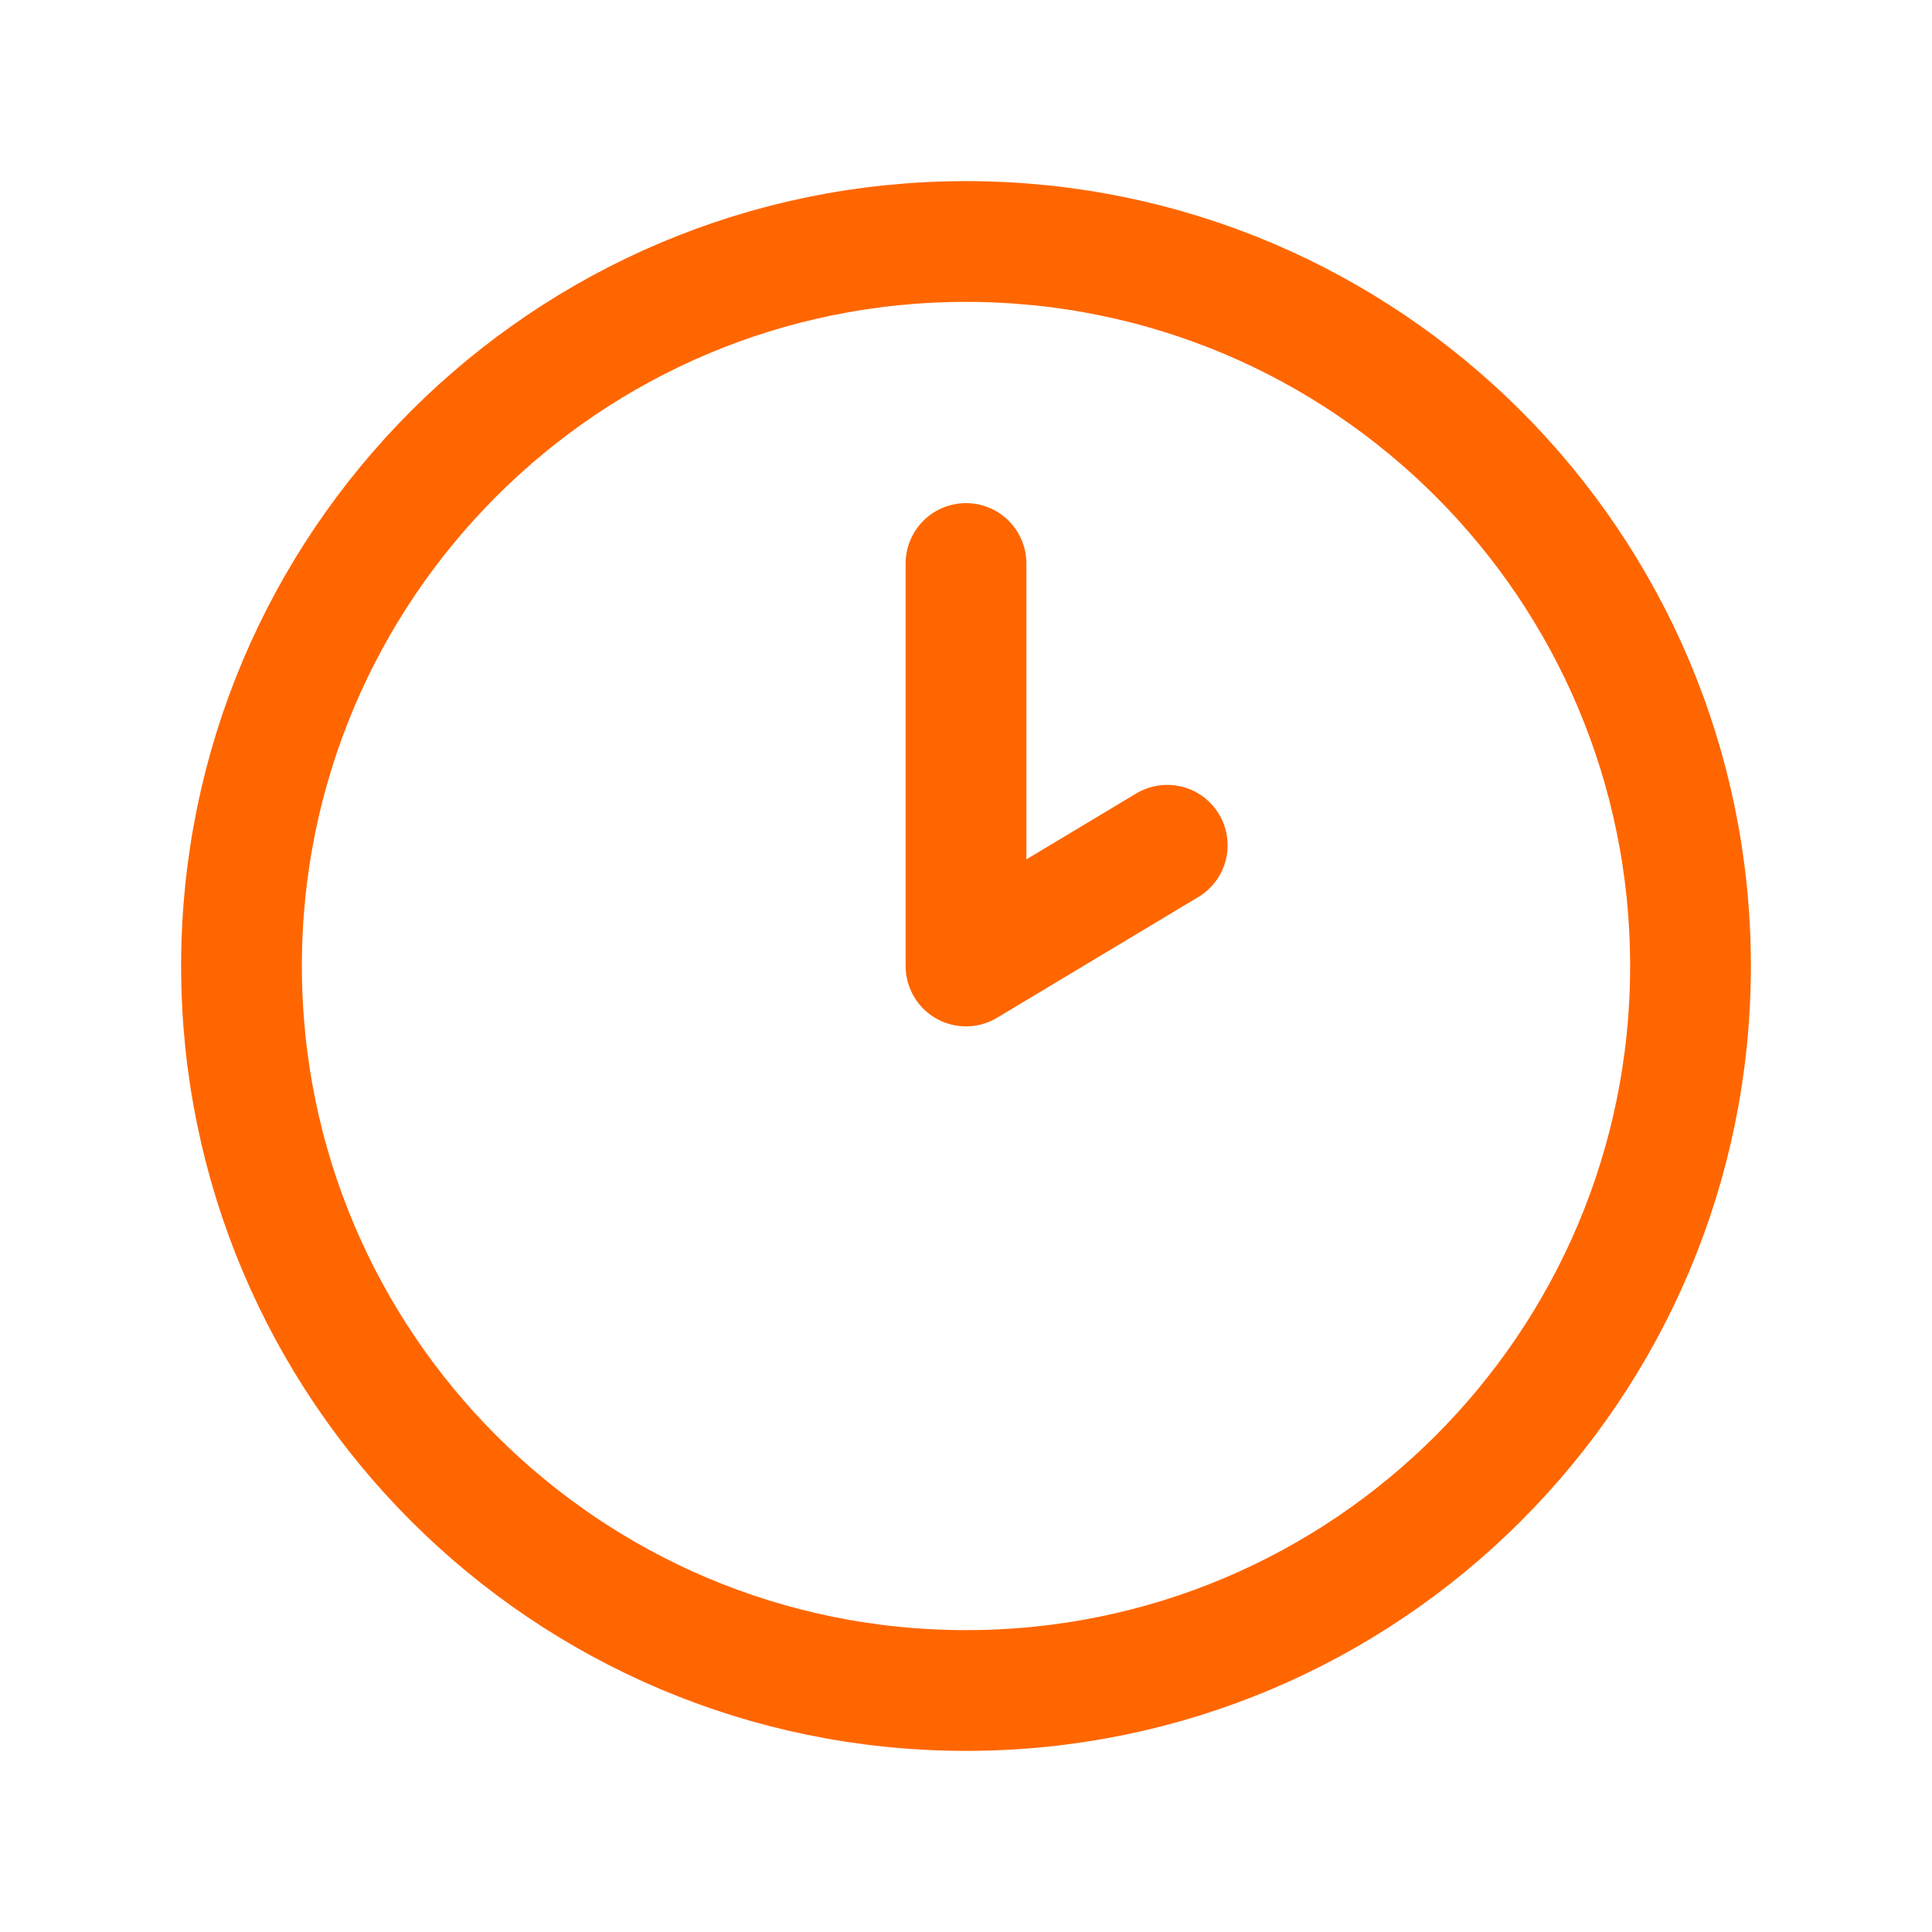
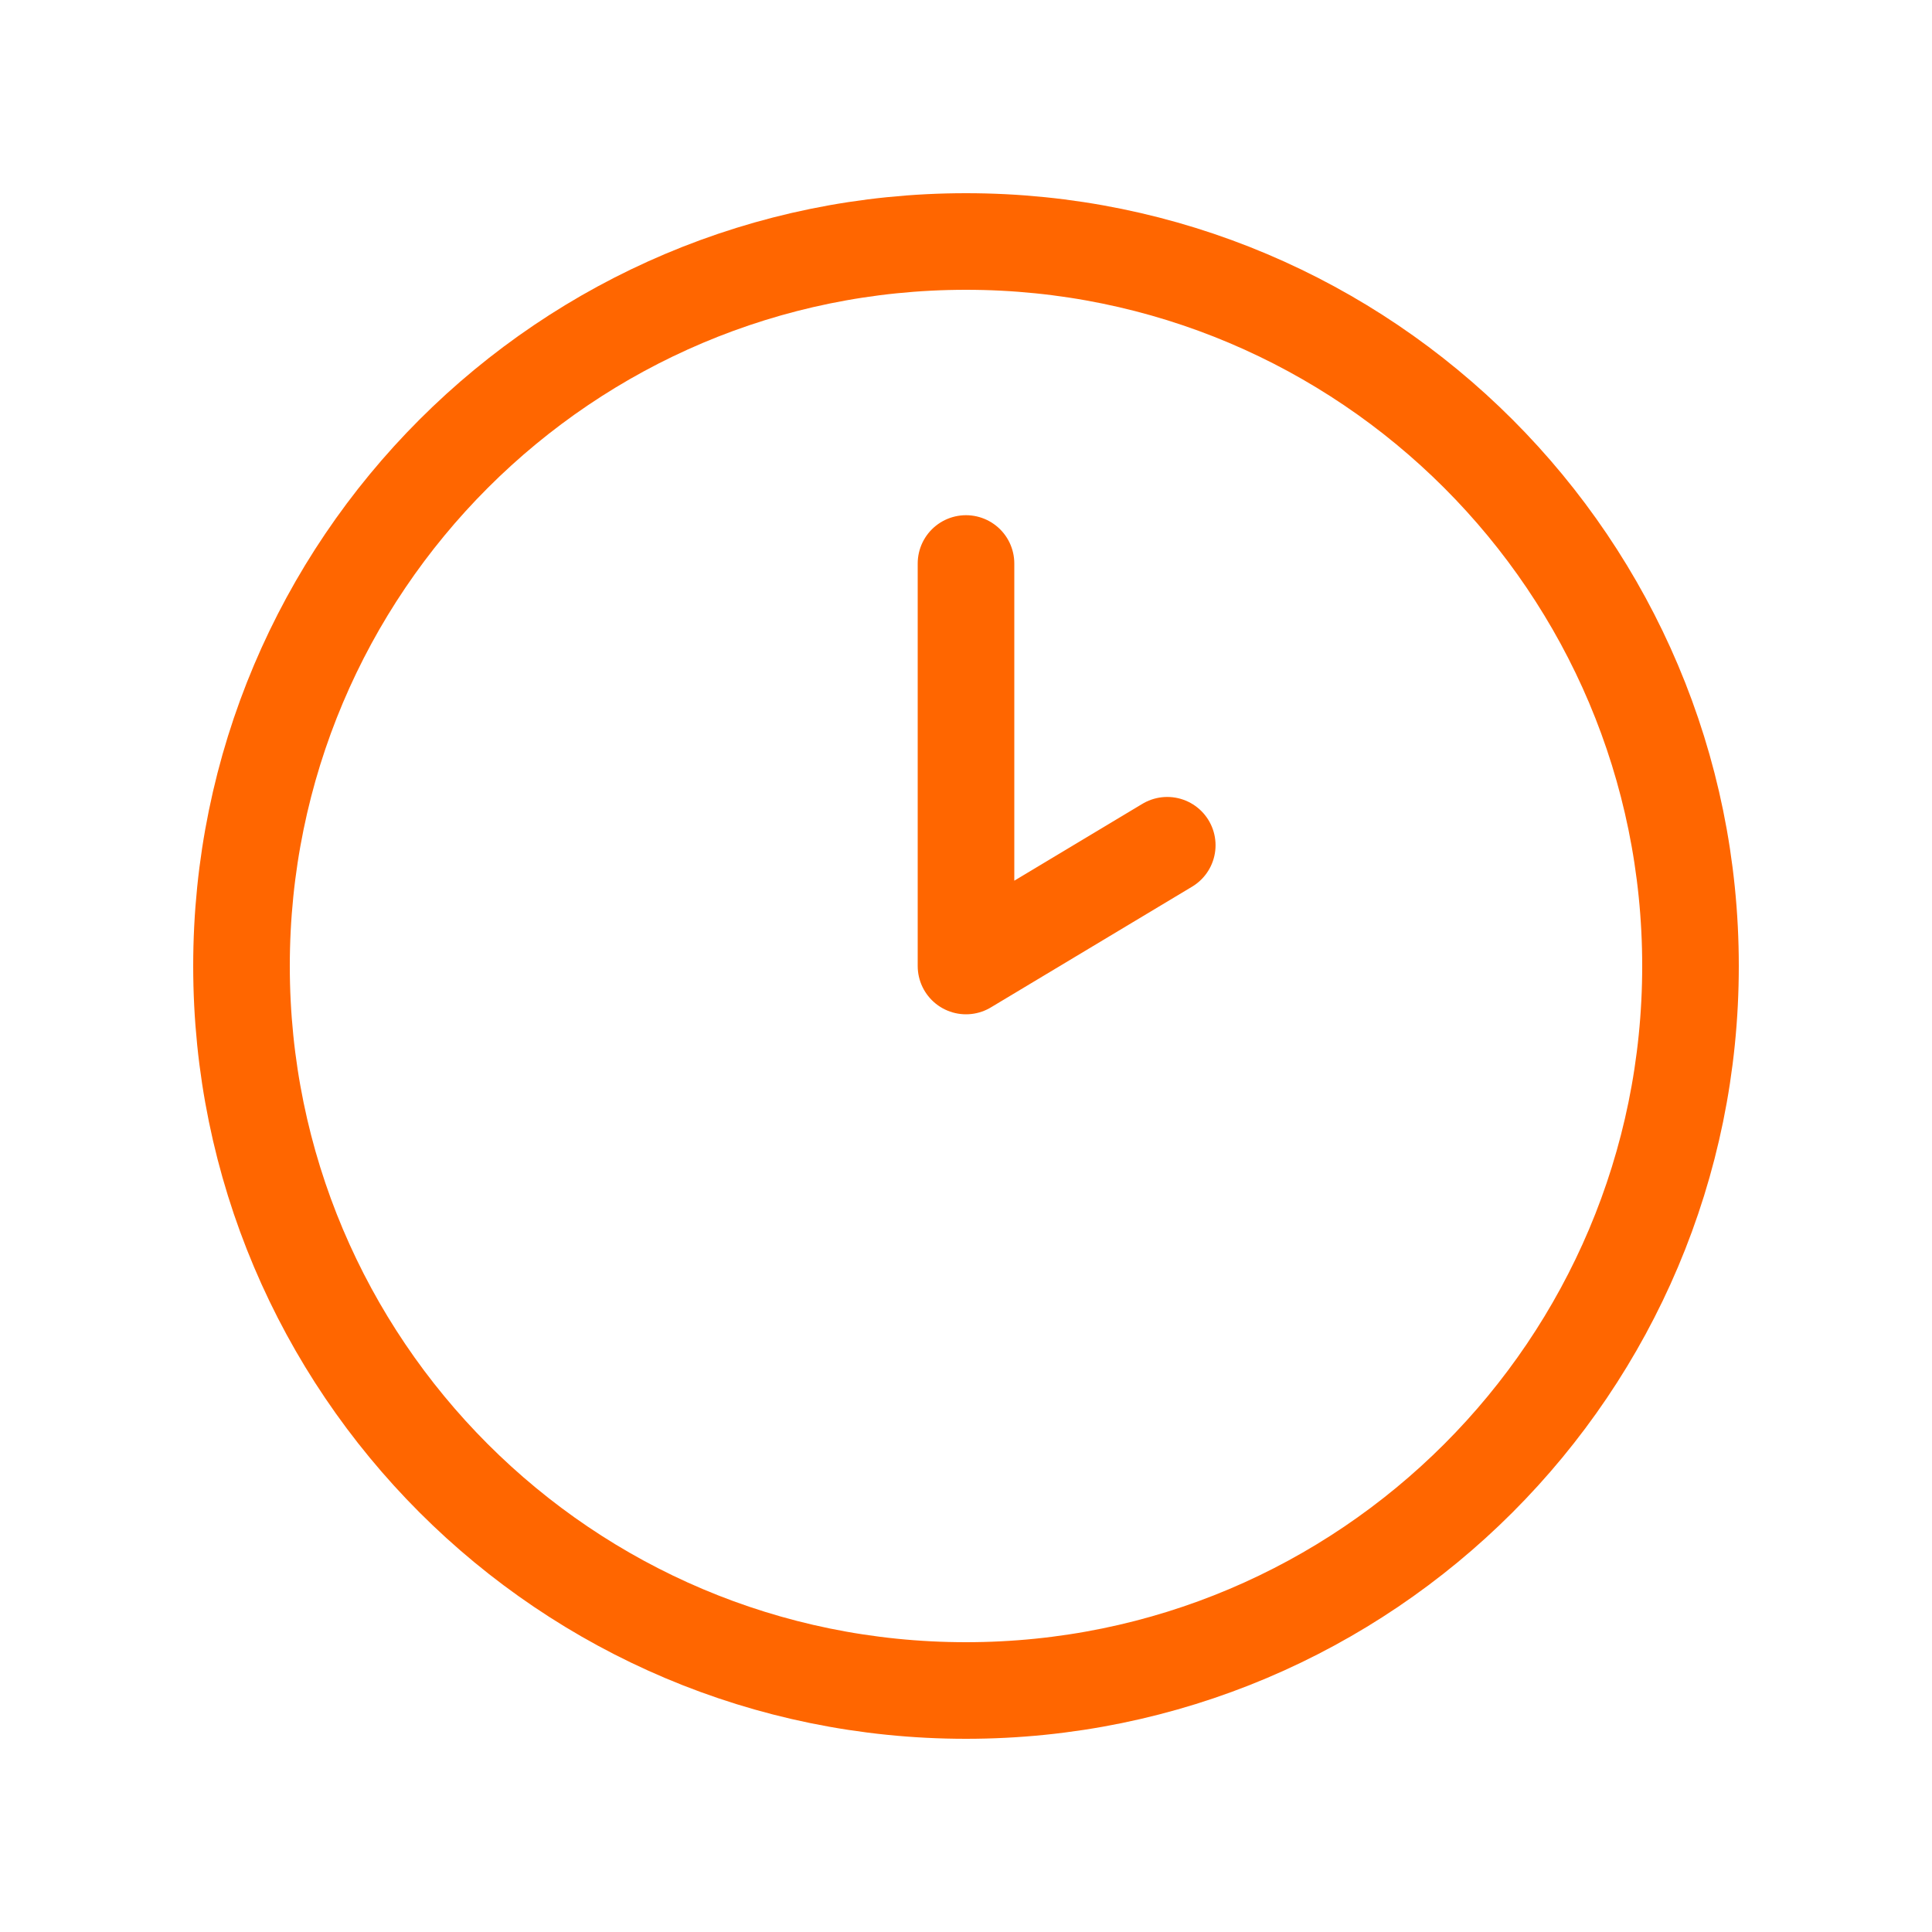
<svg xmlns="http://www.w3.org/2000/svg" viewBox="0 0 24 24" fill="none">
  <g id="SVGRepo_bgCarrier" stroke-width="0" />
  <g id="SVGRepo_tracerCarrier" stroke-linecap="round" stroke-linejoin="round" />
  <g id="SVGRepo_iconCarrier">
-     <path d="M12 7V12L14.5 10.5M21 12C21 16.971 16.971 21 12 21C7.029 21 3 16.971 3 12C3 7.029 7.029 3 12 3C16.971 3 21 7.029 21 12Z" stroke="#ff6600" stroke-width="1.5" stroke-linecap="round" stroke-linejoin="round" />
+     <path d="M12 7V12L14.5 10.5M21 12C21 16.971 16.971 21 12 21C7.029 21 3 16.971 3 12C3 7.029 7.029 3 12 3C16.971 3 21 7.029 21 12Z" stroke="#ff6600" stroke-width="1.2" stroke-linecap="round" stroke-linejoin="round" />
  </g>
</svg>
